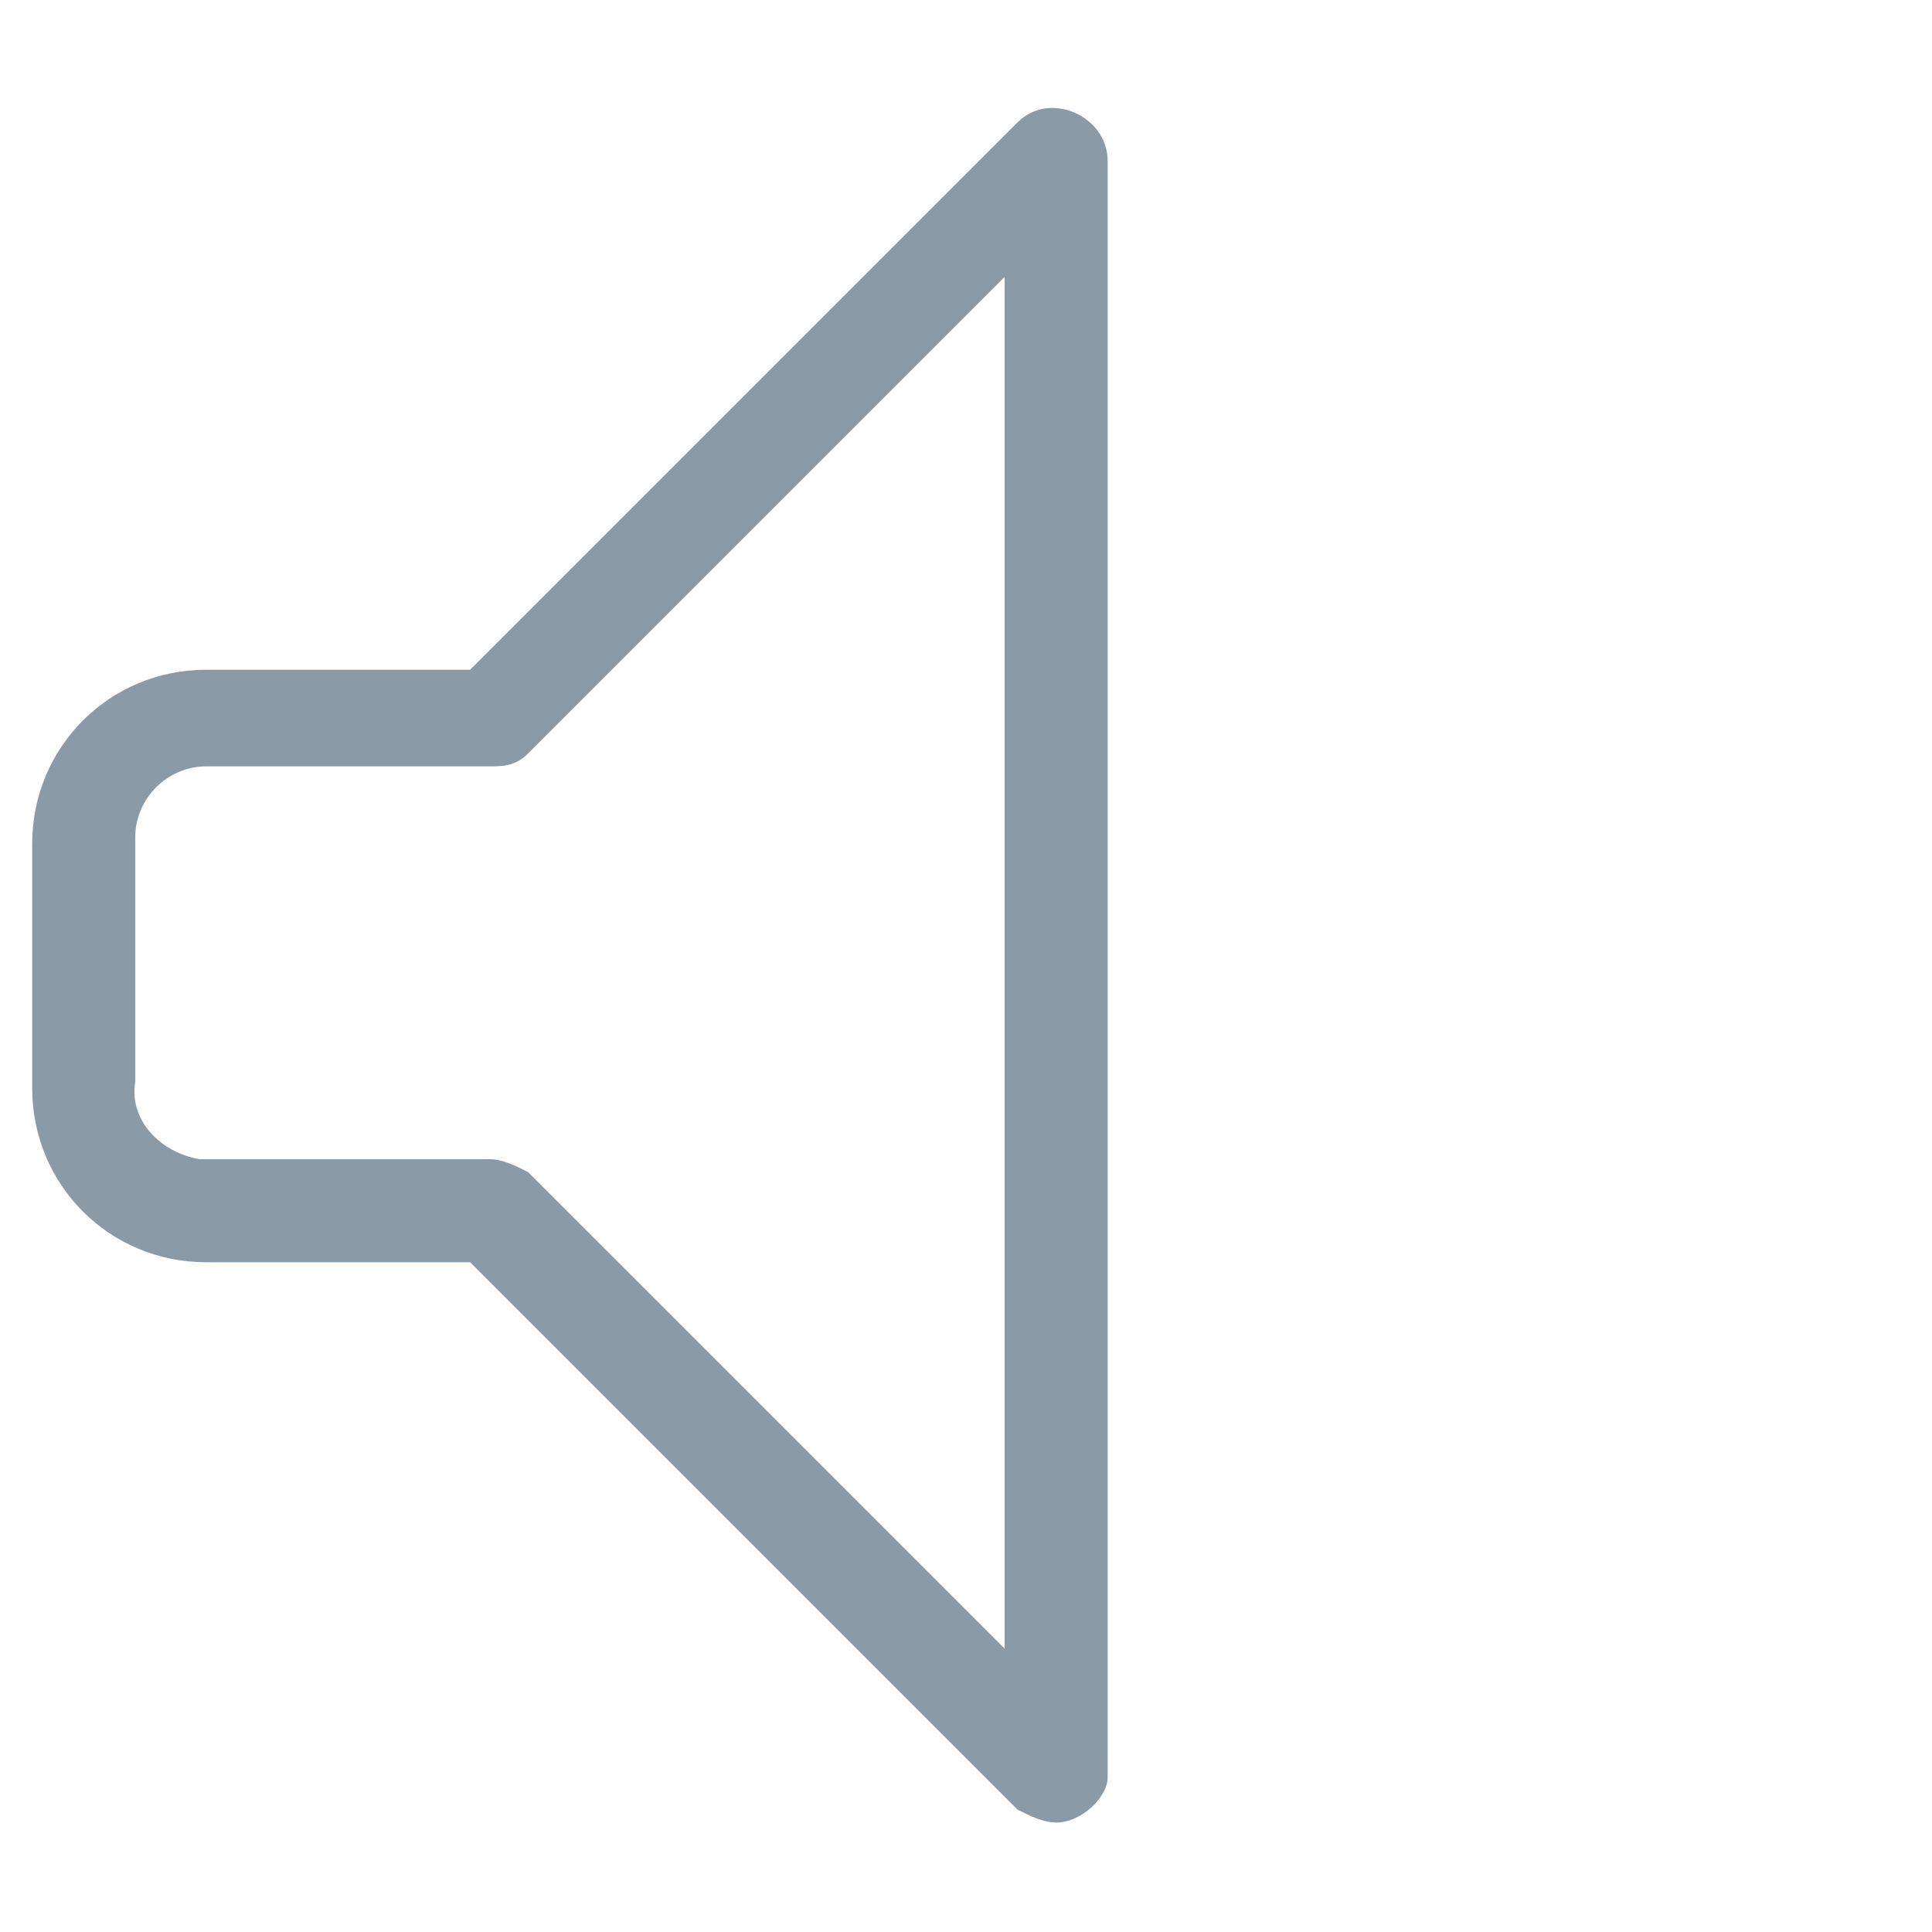
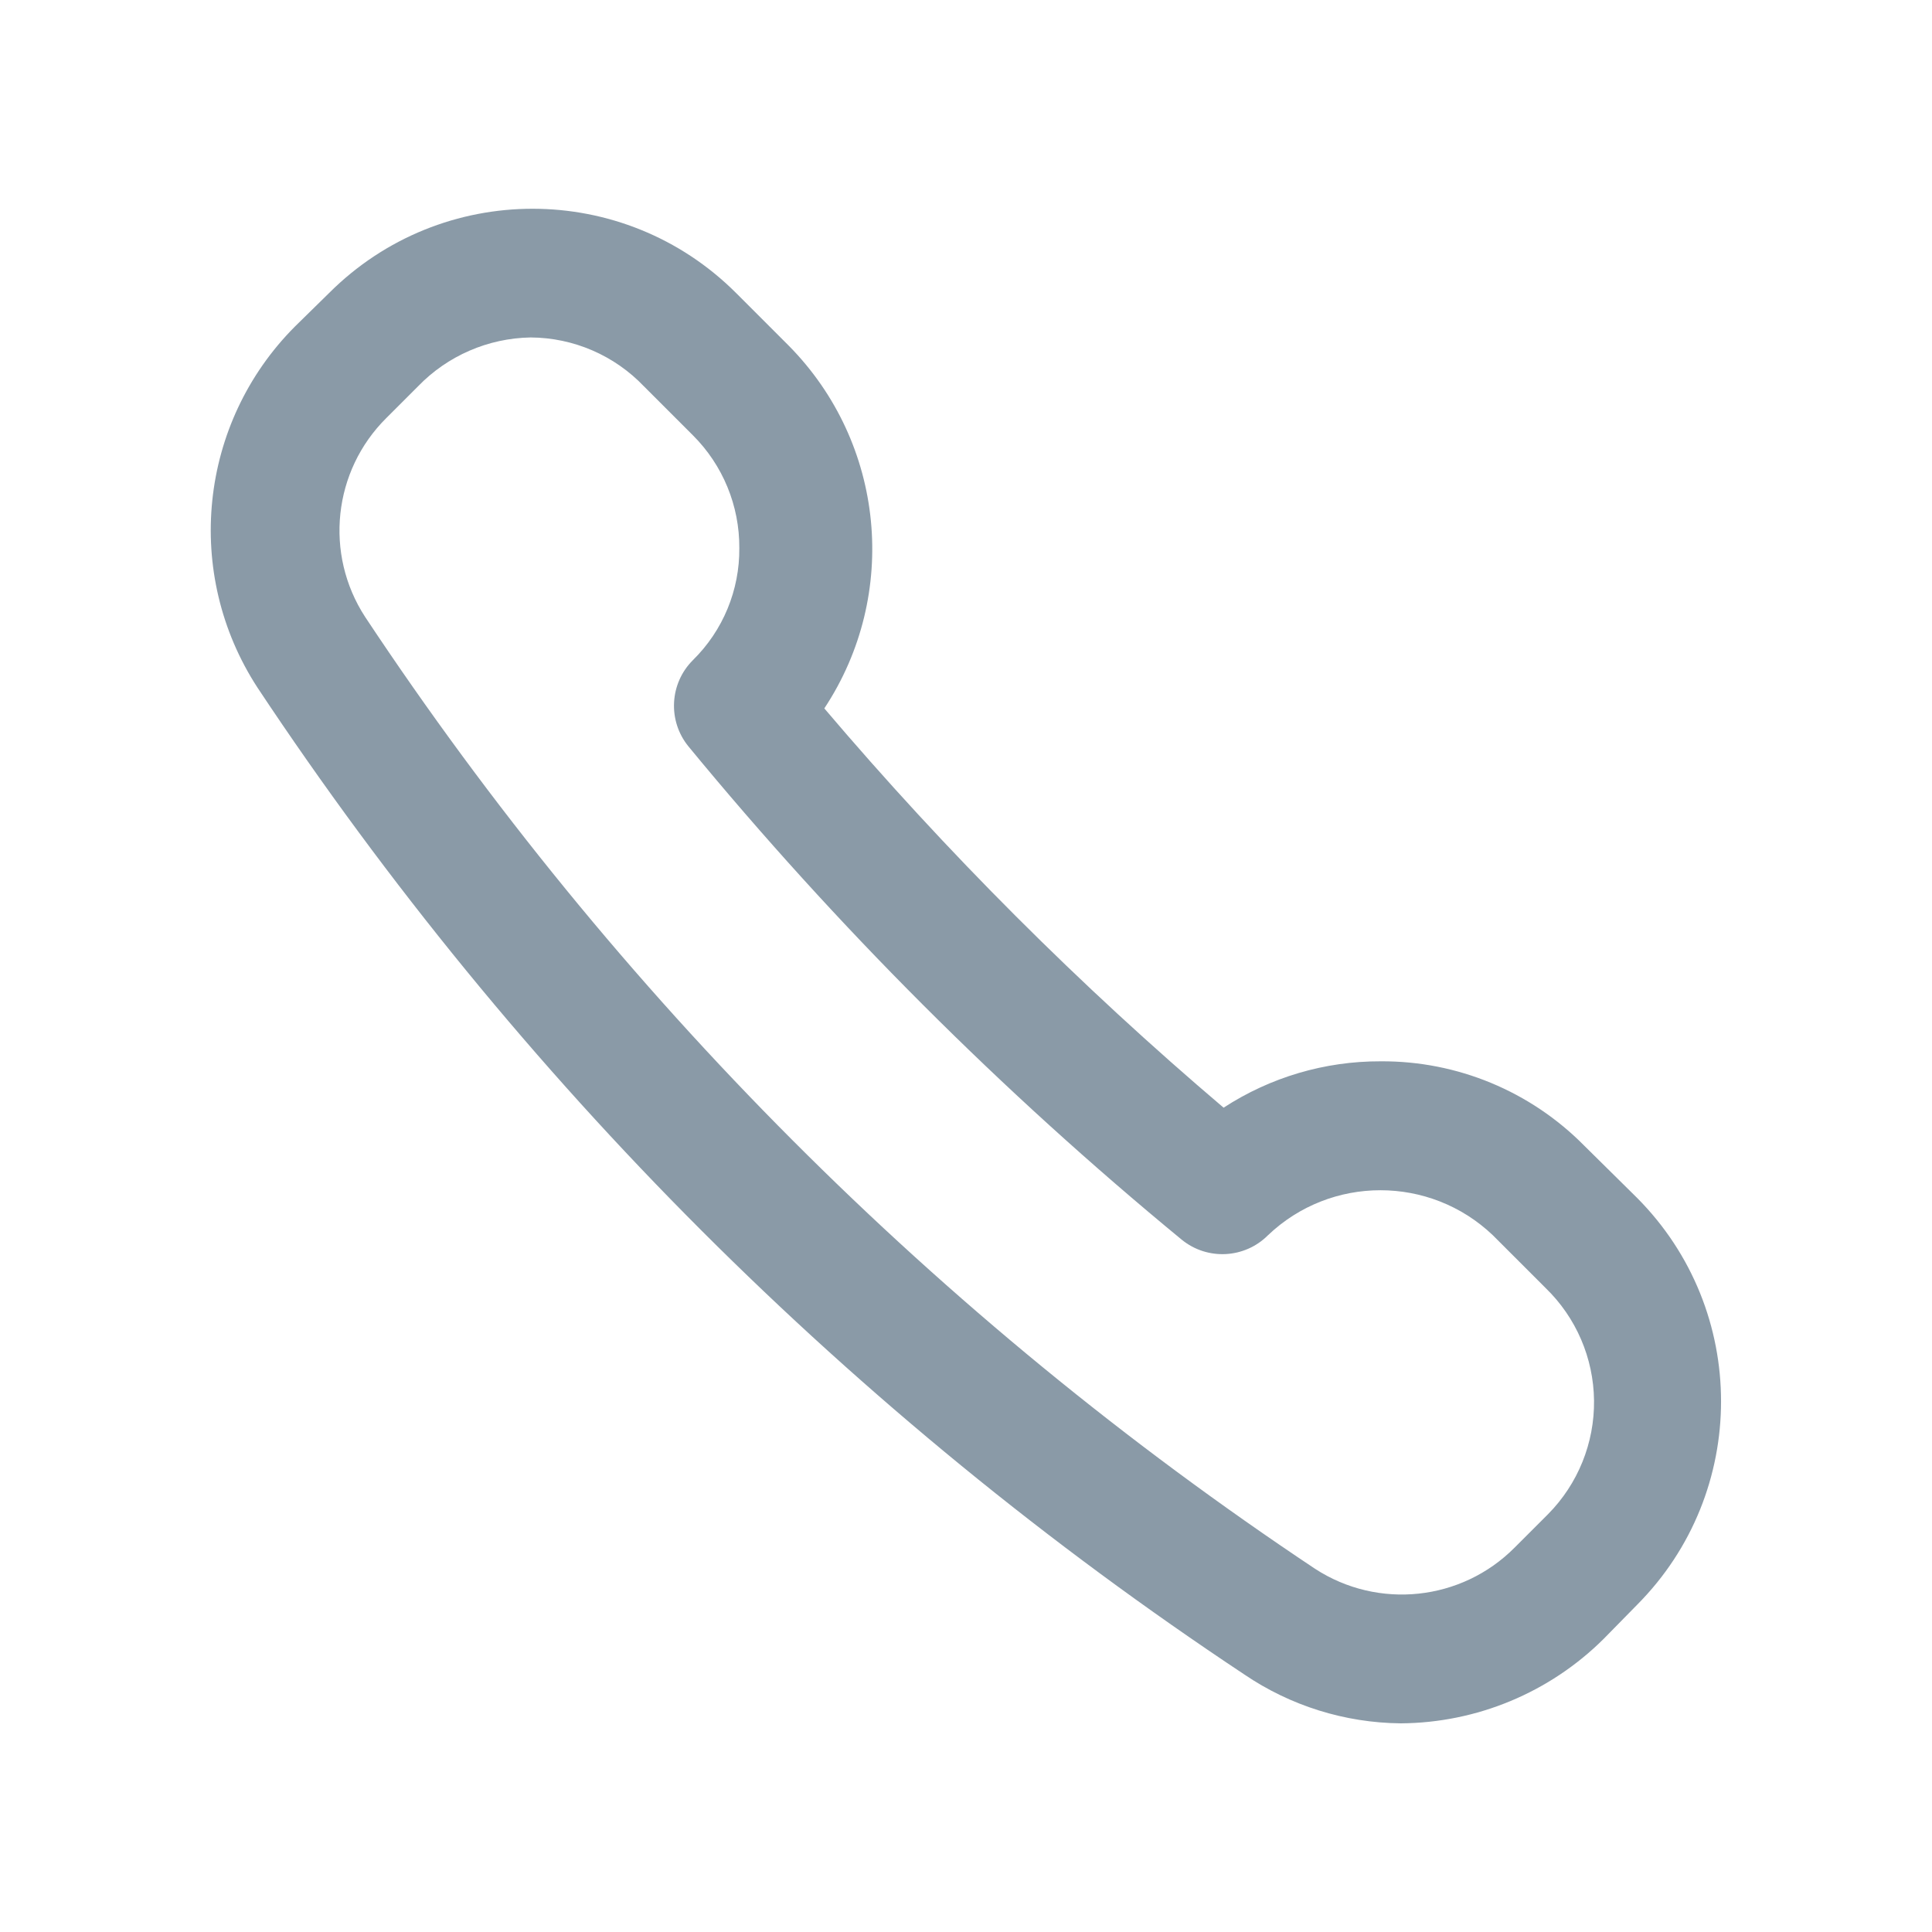
- <svg xmlns="http://www.w3.org/2000/svg" version="1.1" id="Layer_4" x="0px" y="0px" viewBox="0 0 30 30" style="enable-background:new 0 0 30 30;" xml:space="preserve">
-   <style type="text/css">
- 	.st0{fill:#8A9AA7;}
- </style>
-   <path class="st0" d="M16.4,28.3c-0.2,0-0.4-0.1-0.6-0.2l-8.5-8.5H3.2c-1.5,0-2.7-1.2-2.7-2.7l0,0v-3.8c0-1.5,1.2-2.7,2.7-2.7h4.1  l8.5-8.5c0.5-0.5,1.4-0.1,1.4,0.6v25.1C17.2,27.9,16.8,28.3,16.4,28.3z M3.2,11.9c-0.6,0-1.1,0.5-1.1,1.1v3.8  c-0.1,0.6,0.4,1.1,1,1.2h0.1h4.4c0.2,0,0.4,0.1,0.6,0.2l7.4,7.4V4.3l-7.4,7.4c-0.2,0.2-0.4,0.2-0.6,0.2H3.2L3.2,11.9z" />
+ <svg xmlns="http://www.w3.org/2000/svg" viewBox="0 0 30 30">
+   <defs>
+     <style>.cls-1{fill:#8a9aa7;}</style>
+   </defs>
+   <g id="Layer_4" data-name="Layer 4">
+     <path class="cls-1" d="M21.75,26.76A4.4,4.4,0,0,1,19.32,26,54.6,54.6,0,0,1,4,10.68a4.48,4.48,0,0,1,.58-5.61l.53-.52a4.47,4.47,0,0,1,6.32,0l.82.82A4.49,4.49,0,0,1,12.8,11,53.9,53.9,0,0,0,19,17.2a4.44,4.44,0,0,1,2.44-.72h0a4.4,4.4,0,0,1,3.16,1.31l.82.81a4.48,4.48,0,0,1,0,6.32l-.52.53A4.51,4.51,0,0,1,21.75,26.76ZM8.24,5.24A2.49,2.49,0,0,0,6.49,6L6,6.49a2.46,2.46,0,0,0-.33,3.09A52.8,52.8,0,0,0,20.42,24.36a2.47,2.47,0,0,0,3.1-.33l.52-.52A2.47,2.47,0,0,0,24,20l-.82-.82a2.53,2.53,0,0,0-3.49,0,1,1,0,0,1-1.34.07,56,56,0,0,1-7.66-7.66,1,1,0,0,1,.07-1.34,2.41,2.41,0,0,0,.72-1.74,2.45,2.45,0,0,0-.72-1.75L10,6A2.45,2.45,0,0,0,8.24,5.24Z" />
+   </g>
</svg>
